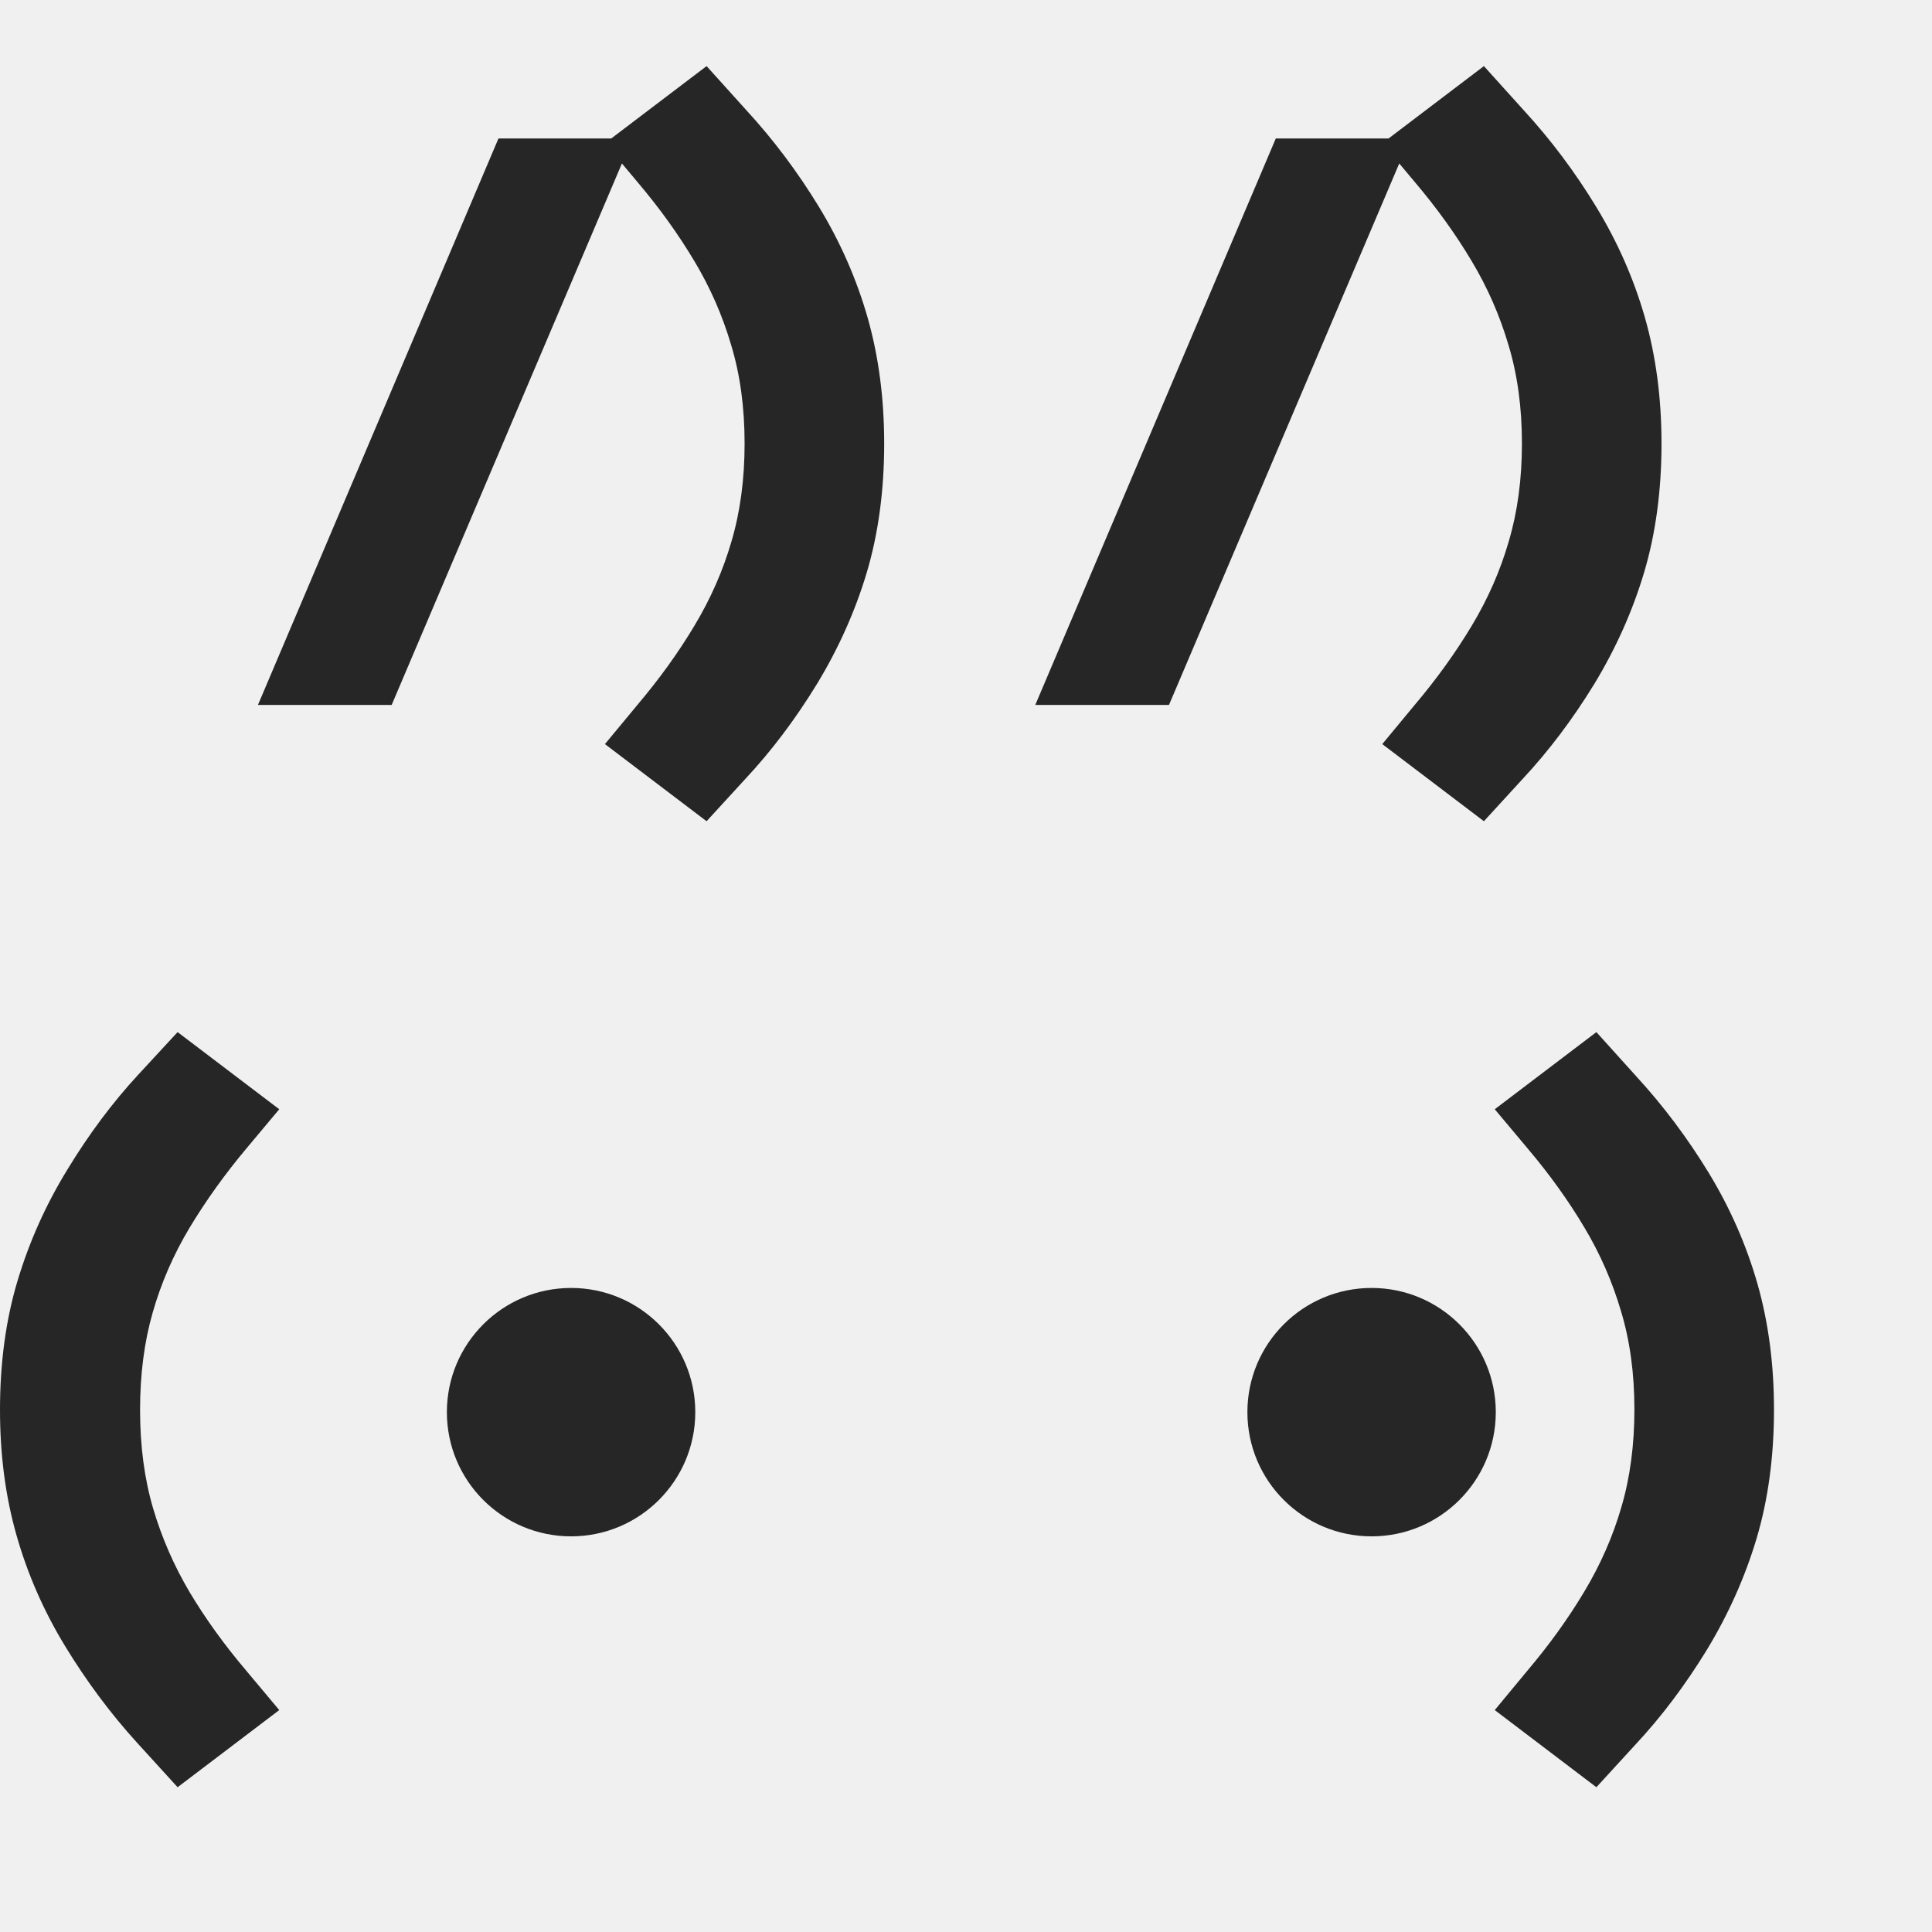
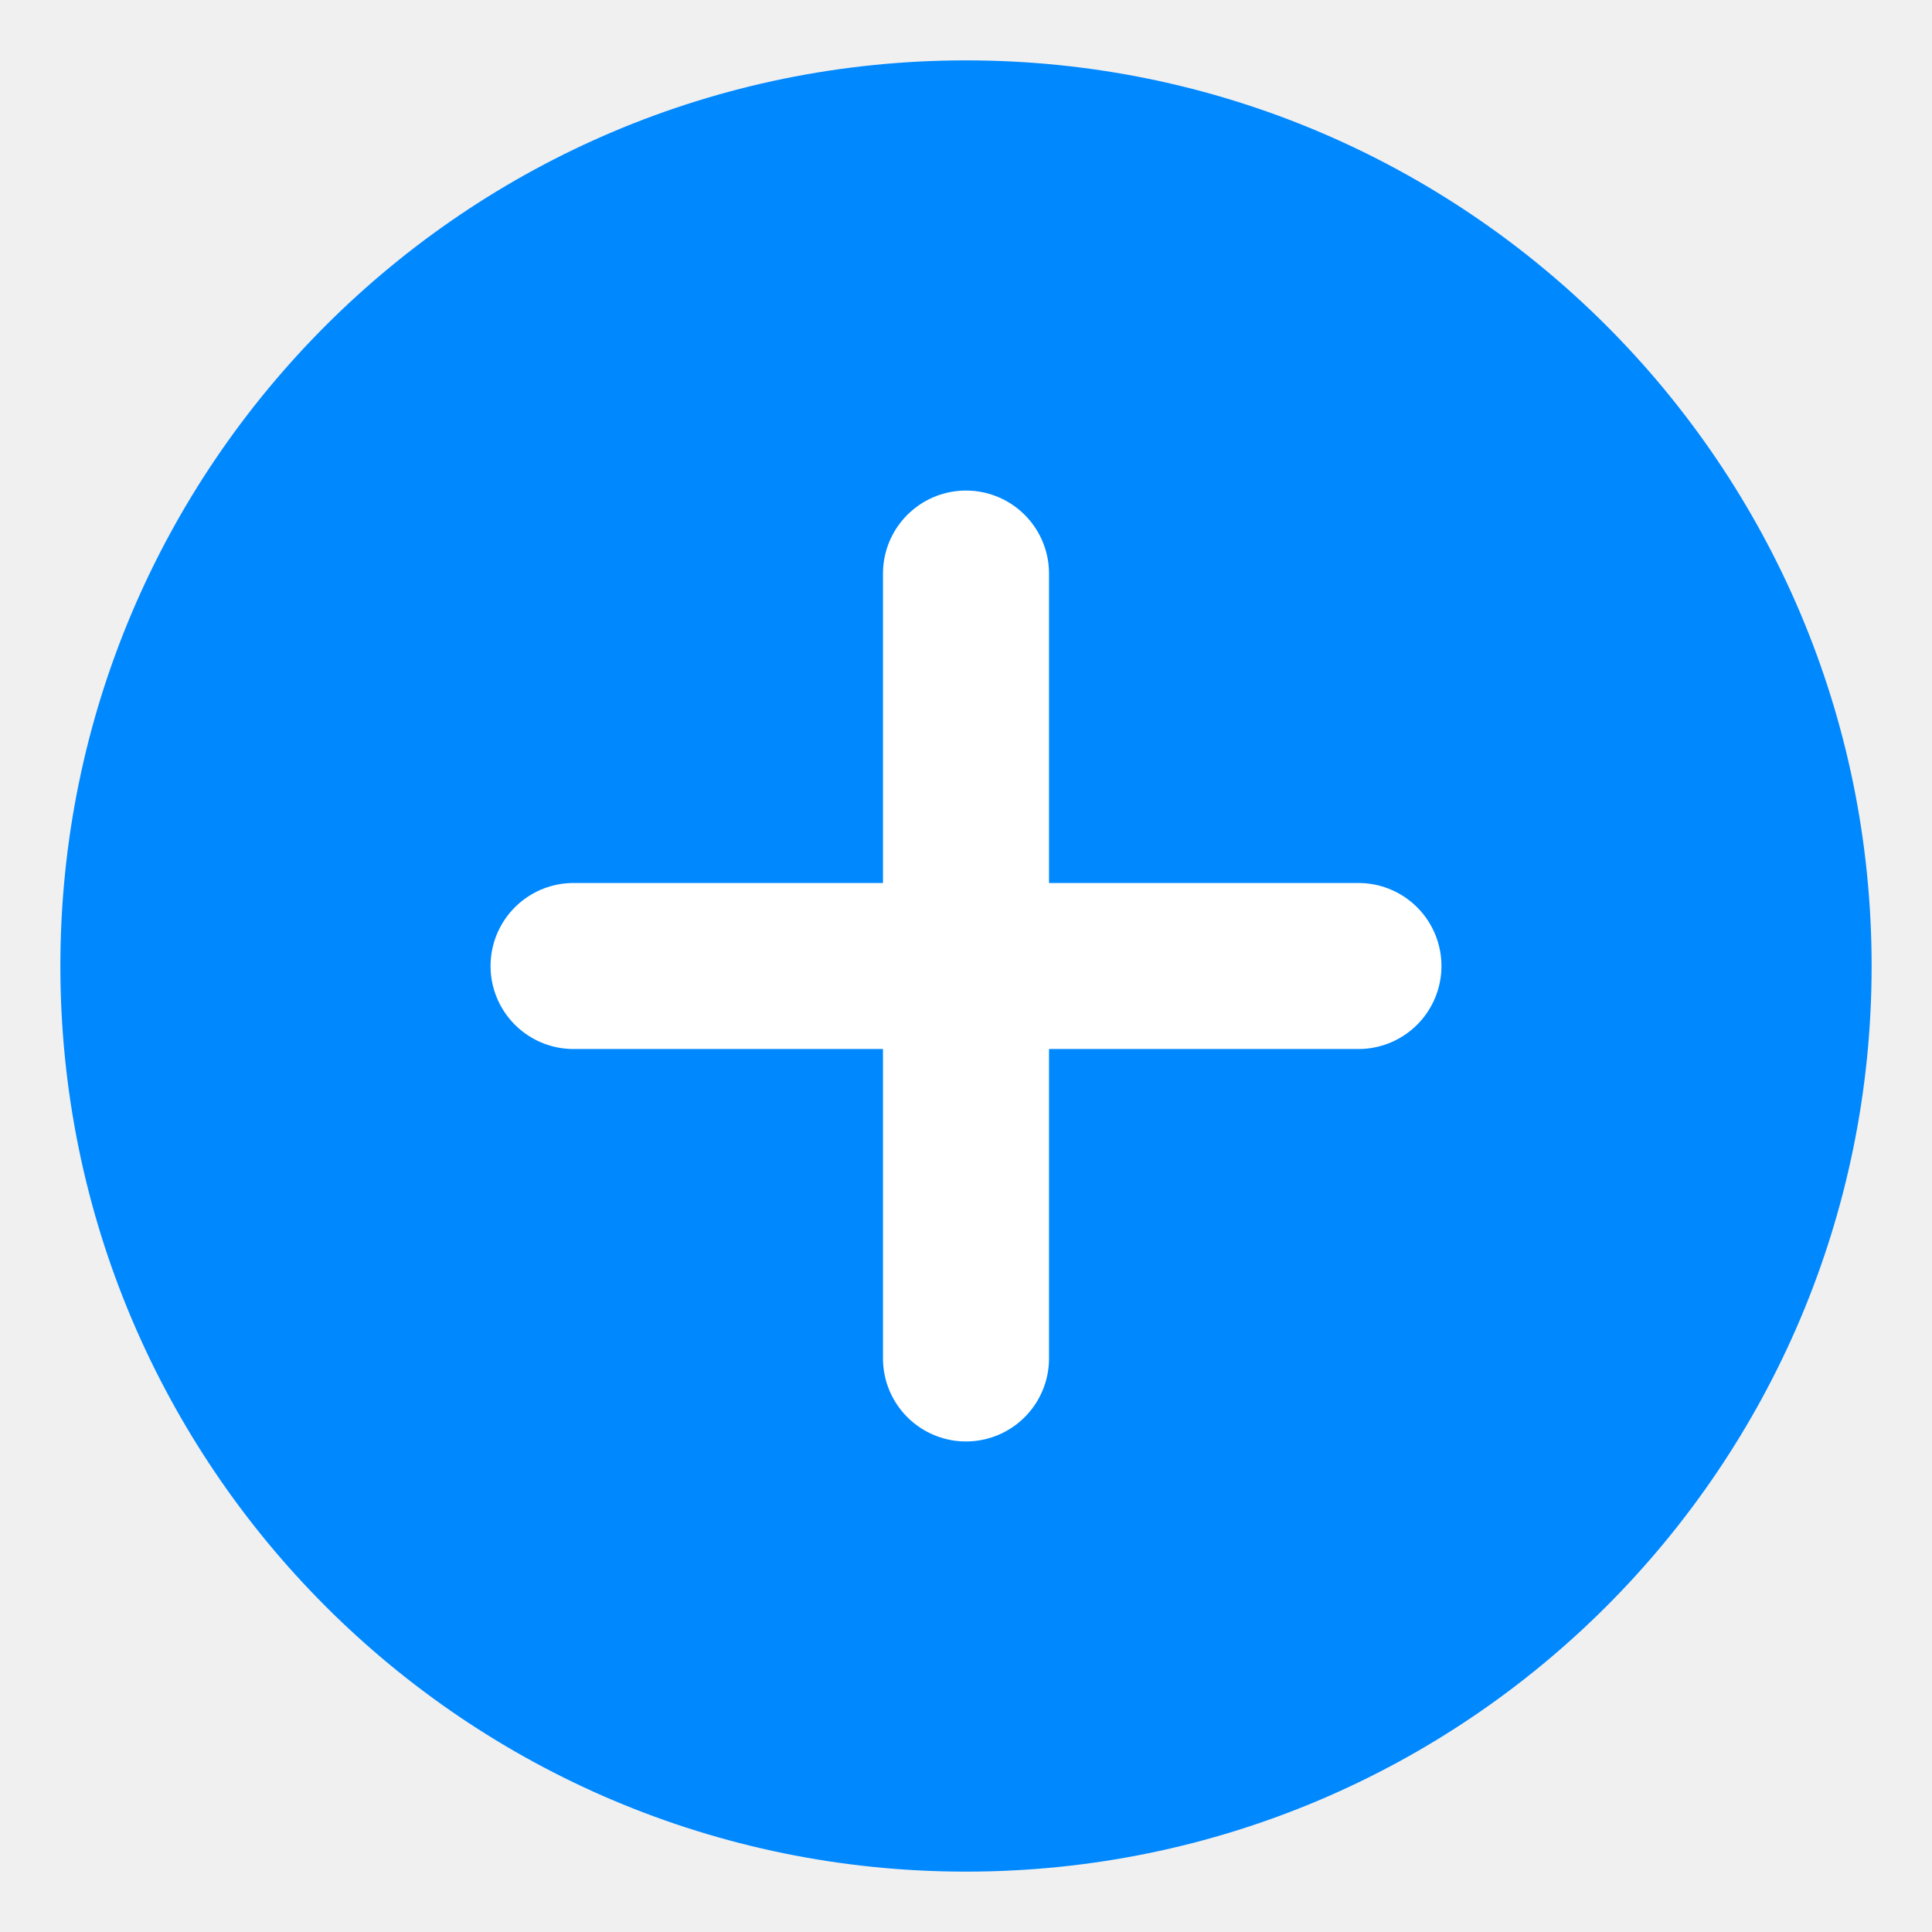
- <svg xmlns="http://www.w3.org/2000/svg" width="154" height="154" viewBox="0 0 154 154">
-   <style>
-   :root {
-     fill: #262626;
-   }
- 
-   @media (prefers-color-scheme: dark) {
-     :root {
-       fill: #fff;
-     }
-   }
- </style>
-   <path d="M20.561 56.19L39.733 11.039H50.42L31.22 56.19H20.561ZM59.352 35.349C59.352 32.469 58.995 29.852 58.279 27.498C57.587 25.144 56.608 22.915 55.348 20.813C54.083 18.69 52.581 16.599 50.838 14.539C49.094 12.458 48.22 11.418 48.22 11.418L56.322 5.269C56.322 5.269 57.383 6.446 59.506 8.8C61.651 11.134 63.576 13.698 65.281 16.494C66.981 19.29 68.273 22.232 69.159 25.322C70.038 28.412 70.478 31.754 70.478 35.349C70.478 39.09 70.016 42.517 69.093 45.628C68.168 48.718 66.843 51.681 65.121 54.519C63.395 57.336 61.497 59.858 59.413 62.086C57.355 64.336 56.322 65.46 56.322 65.46L48.22 59.312C48.22 59.312 49.084 58.272 50.805 56.19C52.548 54.13 54.066 52.028 55.348 49.884C56.651 47.719 57.636 45.47 58.312 43.137C59.005 40.782 59.352 38.187 59.352 35.349Z" />
-   <path d="M82.522 56.19L101.694 11.039H112.381L93.18 56.19H82.522ZM121.313 35.349C121.313 32.469 120.955 29.852 120.24 27.498C119.547 25.144 118.568 22.915 117.309 20.813C116.044 18.69 114.542 16.599 112.799 14.539C111.055 12.458 110.181 11.418 110.181 11.418L118.282 5.269C118.282 5.269 119.344 6.446 121.467 8.8C123.612 11.134 125.537 13.698 127.236 16.494C128.941 19.29 130.234 22.232 131.119 25.322C131.999 28.412 132.439 31.754 132.439 35.349C132.439 39.09 131.977 42.517 131.053 45.628C130.129 48.718 128.804 51.681 127.082 54.519C125.355 57.336 123.452 59.858 121.373 62.086C119.316 64.336 118.282 65.46 118.282 65.46L110.181 59.312C110.181 59.312 111.044 58.272 112.766 56.19C114.509 54.13 116.022 52.028 117.309 49.884C118.612 47.719 119.597 45.47 120.268 43.137C120.966 40.782 121.313 38.187 121.313 35.349Z" />
-   <path d="M11.165 112.38C11.165 115.26 11.511 117.877 12.204 120.231C12.898 122.586 13.877 124.824 15.136 126.947C16.395 129.049 17.897 131.13 19.646 133.19C21.39 135.271 22.259 136.311 22.259 136.311L14.157 142.46C14.157 142.46 13.085 141.283 10.94 138.929C8.816 136.595 6.908 134.031 5.203 131.236C3.498 128.44 2.205 125.497 1.325 122.407C0.44 119.317 0 115.975 0 112.38C0 108.639 0.462 105.223 1.386 102.133C2.316 99.022 3.635 96.058 5.362 93.242C7.084 90.404 8.976 87.871 11.039 85.643C13.117 83.394 14.157 82.269 14.157 82.269L22.259 88.418C22.259 88.418 21.39 89.458 19.646 91.539C17.919 93.599 16.407 95.712 15.103 97.876C13.822 100.02 12.842 102.27 12.171 104.624C11.501 106.957 11.165 109.542 11.165 112.38ZM130.279 112.349C130.279 109.469 129.921 106.852 129.206 104.498C128.513 102.143 127.534 99.915 126.274 97.814C125.009 95.69 123.508 93.599 121.764 91.539C120.021 89.458 119.147 88.418 119.147 88.418L127.248 82.269C127.248 82.269 128.31 83.446 130.433 85.801C132.578 88.134 134.502 90.698 136.207 93.494C137.907 96.29 139.199 99.232 140.085 102.322C140.965 105.412 141.405 108.754 141.405 112.349C141.405 116.09 140.943 119.517 140.019 122.627C139.095 125.717 137.77 128.681 136.048 131.519C134.321 134.336 132.423 136.858 130.339 139.086C128.282 141.336 127.248 142.46 127.248 142.46L119.147 136.311C119.147 136.311 120.01 135.271 121.731 133.19C123.475 131.13 124.993 129.028 126.274 126.884C127.578 124.719 128.562 122.47 129.239 120.137C129.932 117.783 130.279 115.187 130.279 112.349Z" />
-   <path d="M45.521 122.463C50.989 122.463 55.421 118.031 55.421 112.563C55.421 107.095 50.989 102.663 45.521 102.663C40.053 102.663 35.621 107.095 35.621 112.563C35.621 118.031 40.053 122.463 45.521 122.463Z" />
-   <path d="M109.33 122.463C114.797 122.463 119.23 118.031 119.23 112.563C119.23 107.095 114.797 102.663 109.33 102.663C103.862 102.663 99.43 107.095 99.43 112.563C99.43 118.031 103.862 122.463 109.33 122.463Z" />
+ <svg xmlns="http://www.w3.org/2000/svg" viewBox="0 0 32 32">
+   <circle cx="16" cy="16" r="15" fill="#0088ff" />
+   <path d="M16 9.5v13M9.5 16h13" fill="none" stroke="#fff" stroke-width="2.75" stroke-linecap="round" />
</svg>
